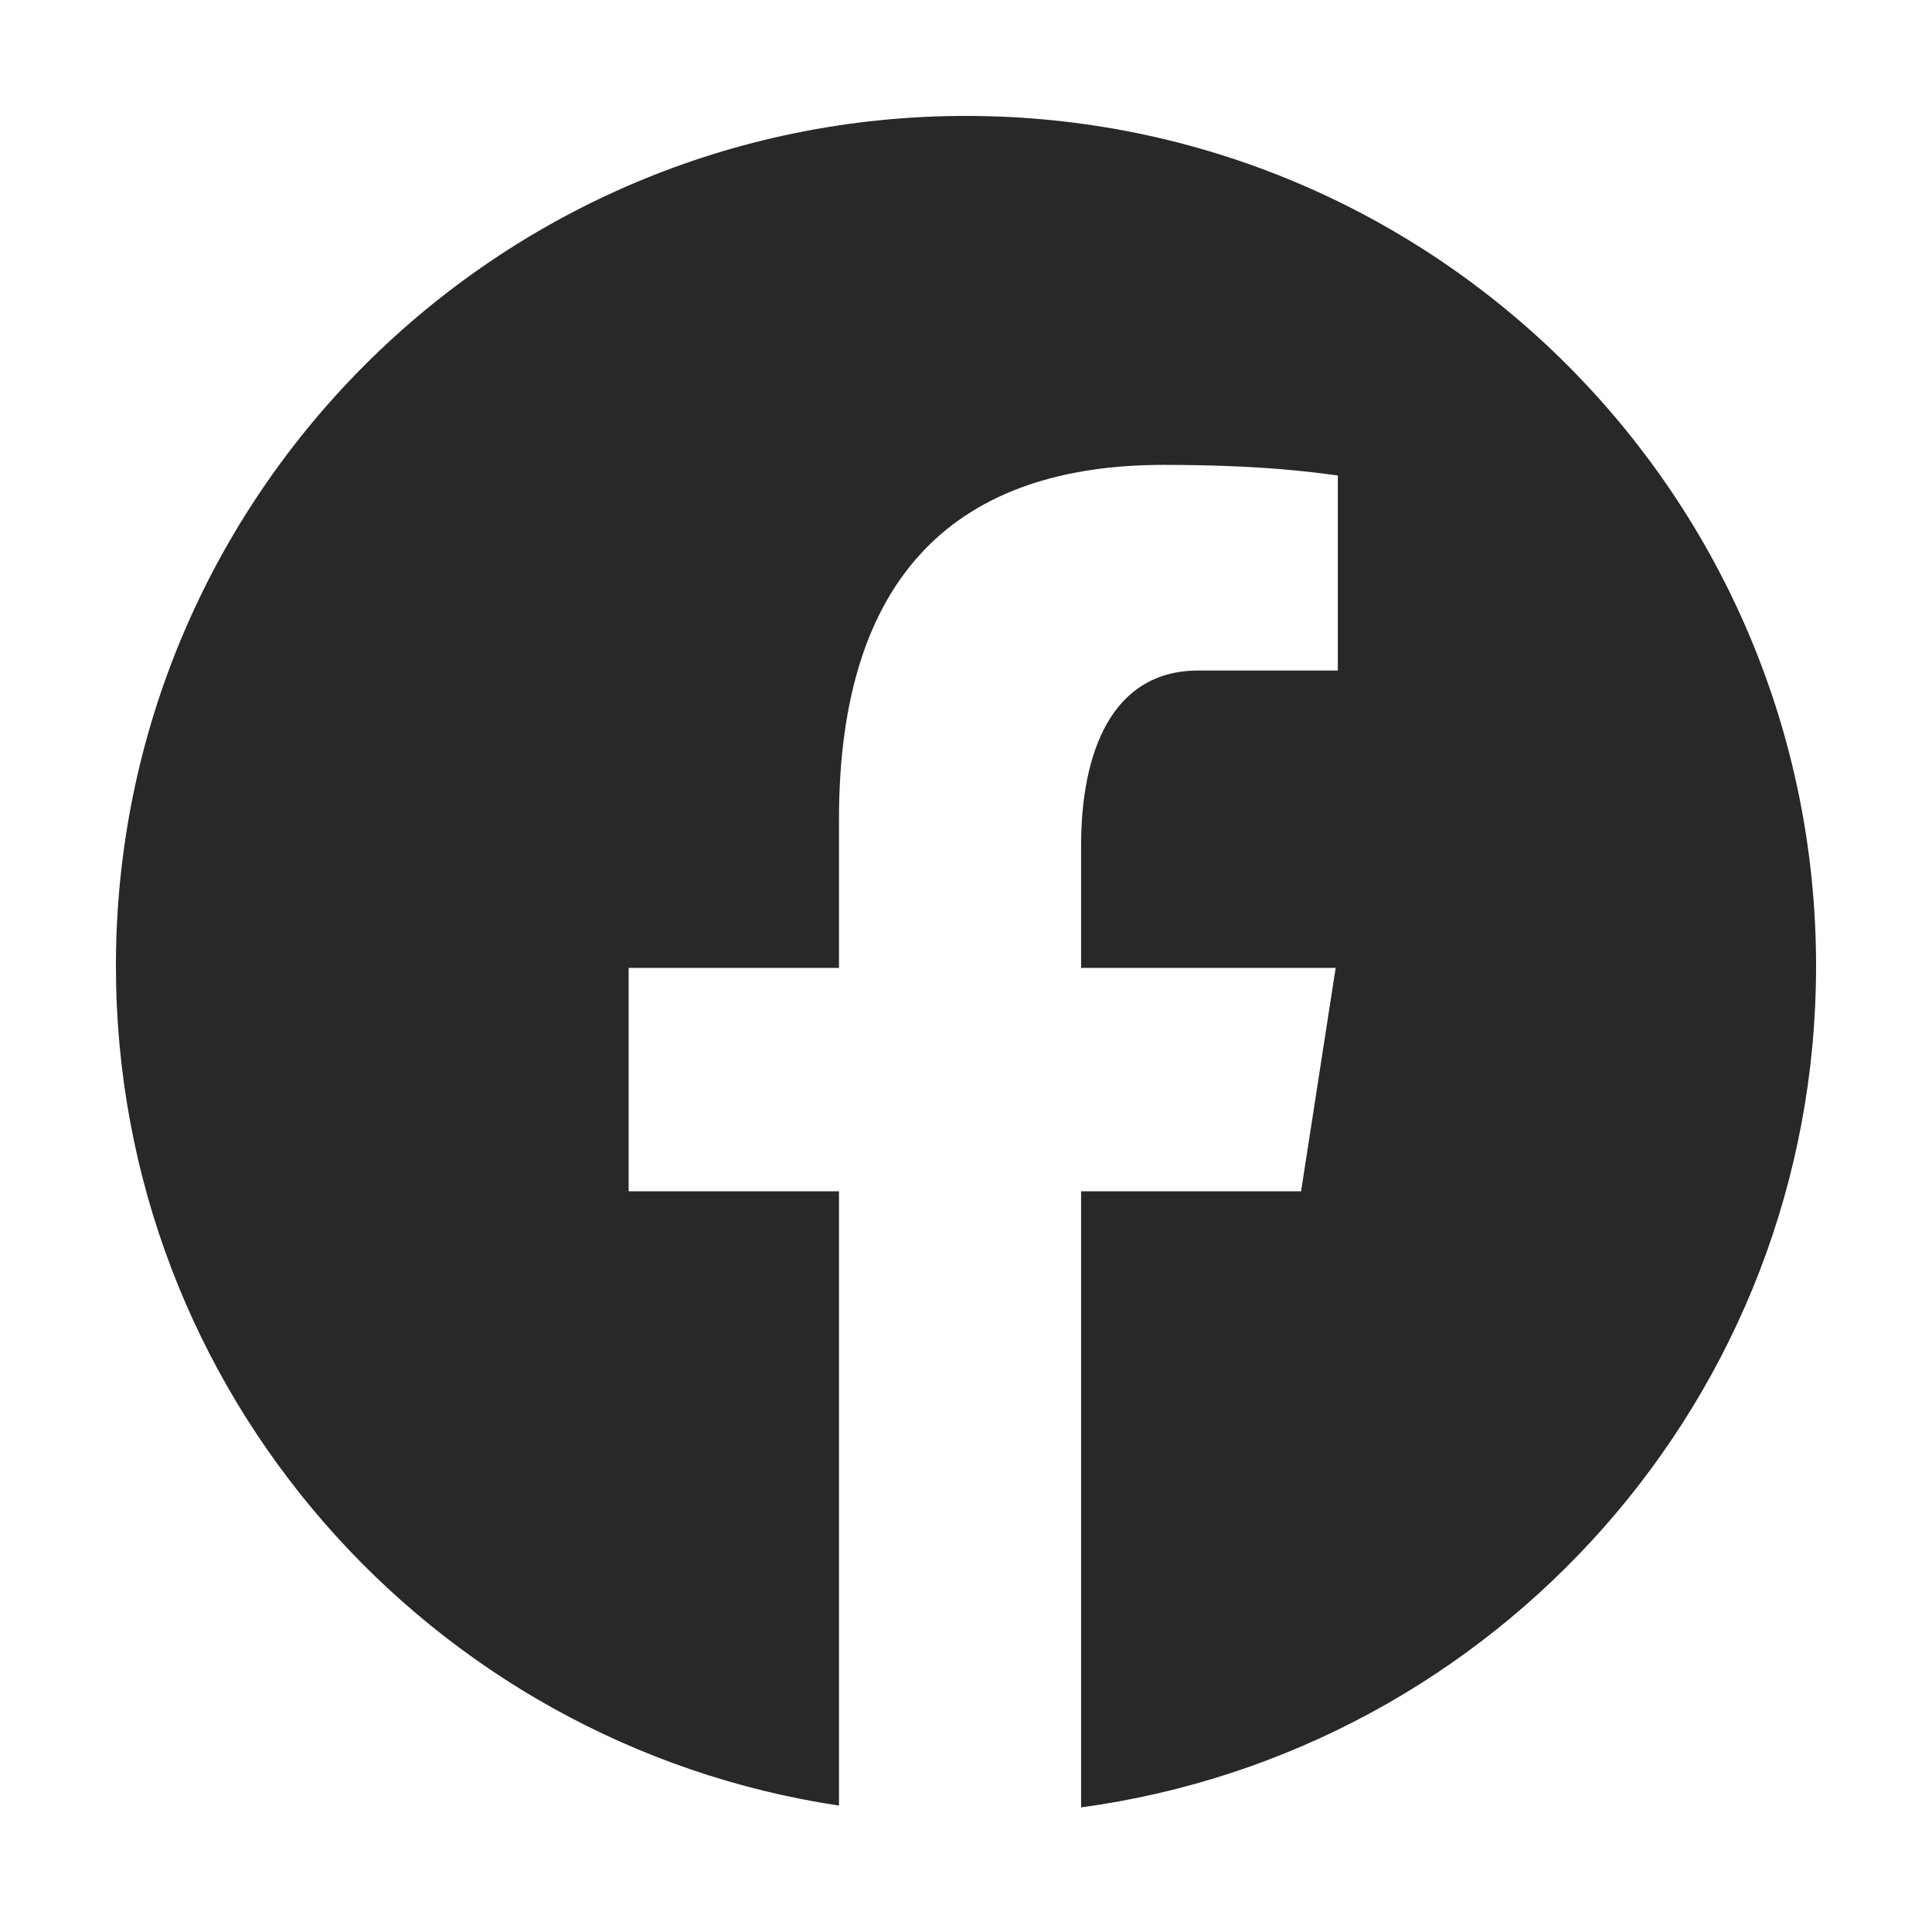
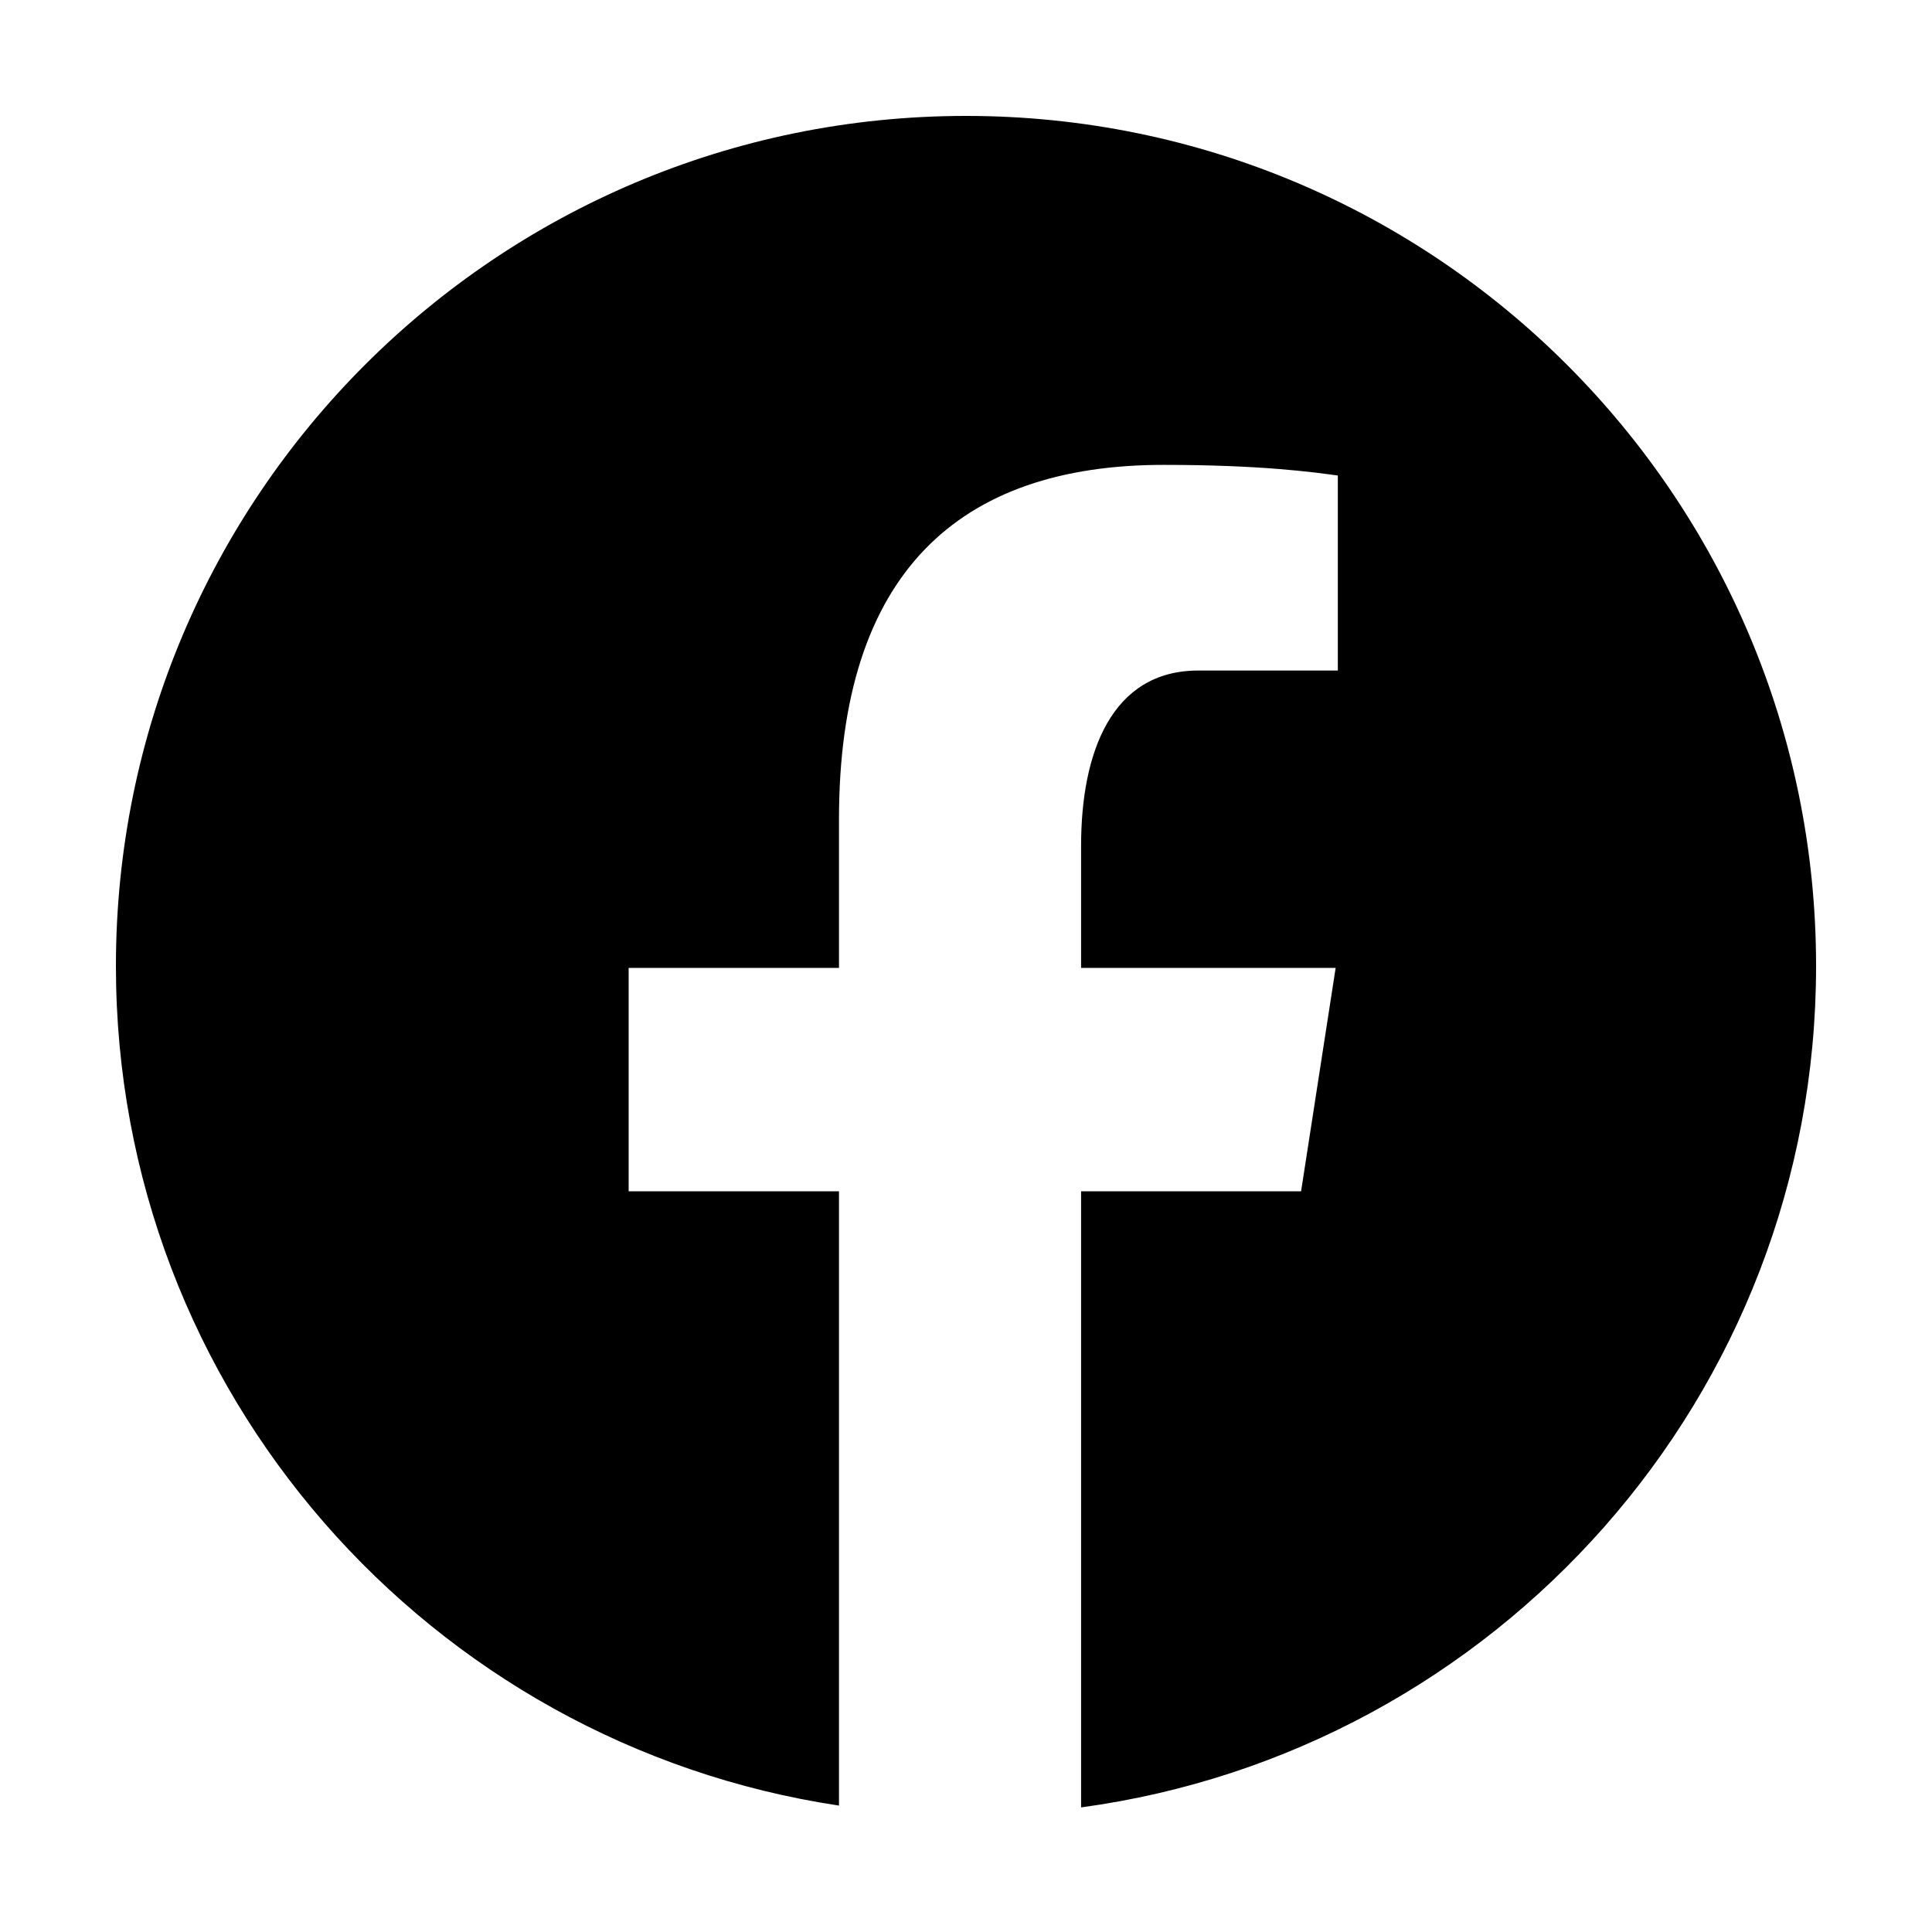
<svg xmlns="http://www.w3.org/2000/svg" width="100" height="100" viewBox="0 0 100 100" version="1.1">
  <g id="surface12649656">
-     <path style=" stroke:none;fill-rule:nonzero;fill:rgb(15.686%,15.686%,15.686%);fill-opacity:1;" d="M 50 6 C 25.699 6 6 25.699 6 50 C 6 72.059 22.25 90.273 43.426 93.457 L 43.426 61.66 L 32.539 61.66 L 32.539 50.098 L 43.426 50.098 L 43.426 42.398 C 43.426 29.656 49.633 24.062 60.223 24.062 C 65.293 24.062 67.977 24.441 69.246 24.613 L 69.246 34.707 L 62.023 34.707 C 57.527 34.707 55.957 38.969 55.957 43.773 L 55.957 50.098 L 69.133 50.098 L 67.344 61.66 L 55.957 61.66 L 55.957 93.551 C 77.434 90.637 94 72.273 94 50 C 94 25.699 74.301 6 50 6 Z M 50 6 " />
+     <path d="M 50 6 C 25.699 6 6 25.699 6 50 C 6 72.059 22.25 90.273 43.426 93.457 L 43.426 61.66 L 32.539 61.66 L 32.539 50.098 L 43.426 50.098 L 43.426 42.398 C 43.426 29.656 49.633 24.062 60.223 24.062 C 65.293 24.062 67.977 24.441 69.246 24.613 L 69.246 34.707 L 62.023 34.707 C 57.527 34.707 55.957 38.969 55.957 43.773 L 55.957 50.098 L 69.133 50.098 L 67.344 61.66 L 55.957 61.66 L 55.957 93.551 C 77.434 90.637 94 72.273 94 50 C 94 25.699 74.301 6 50 6 Z M 50 6 " />
  </g>
</svg>
